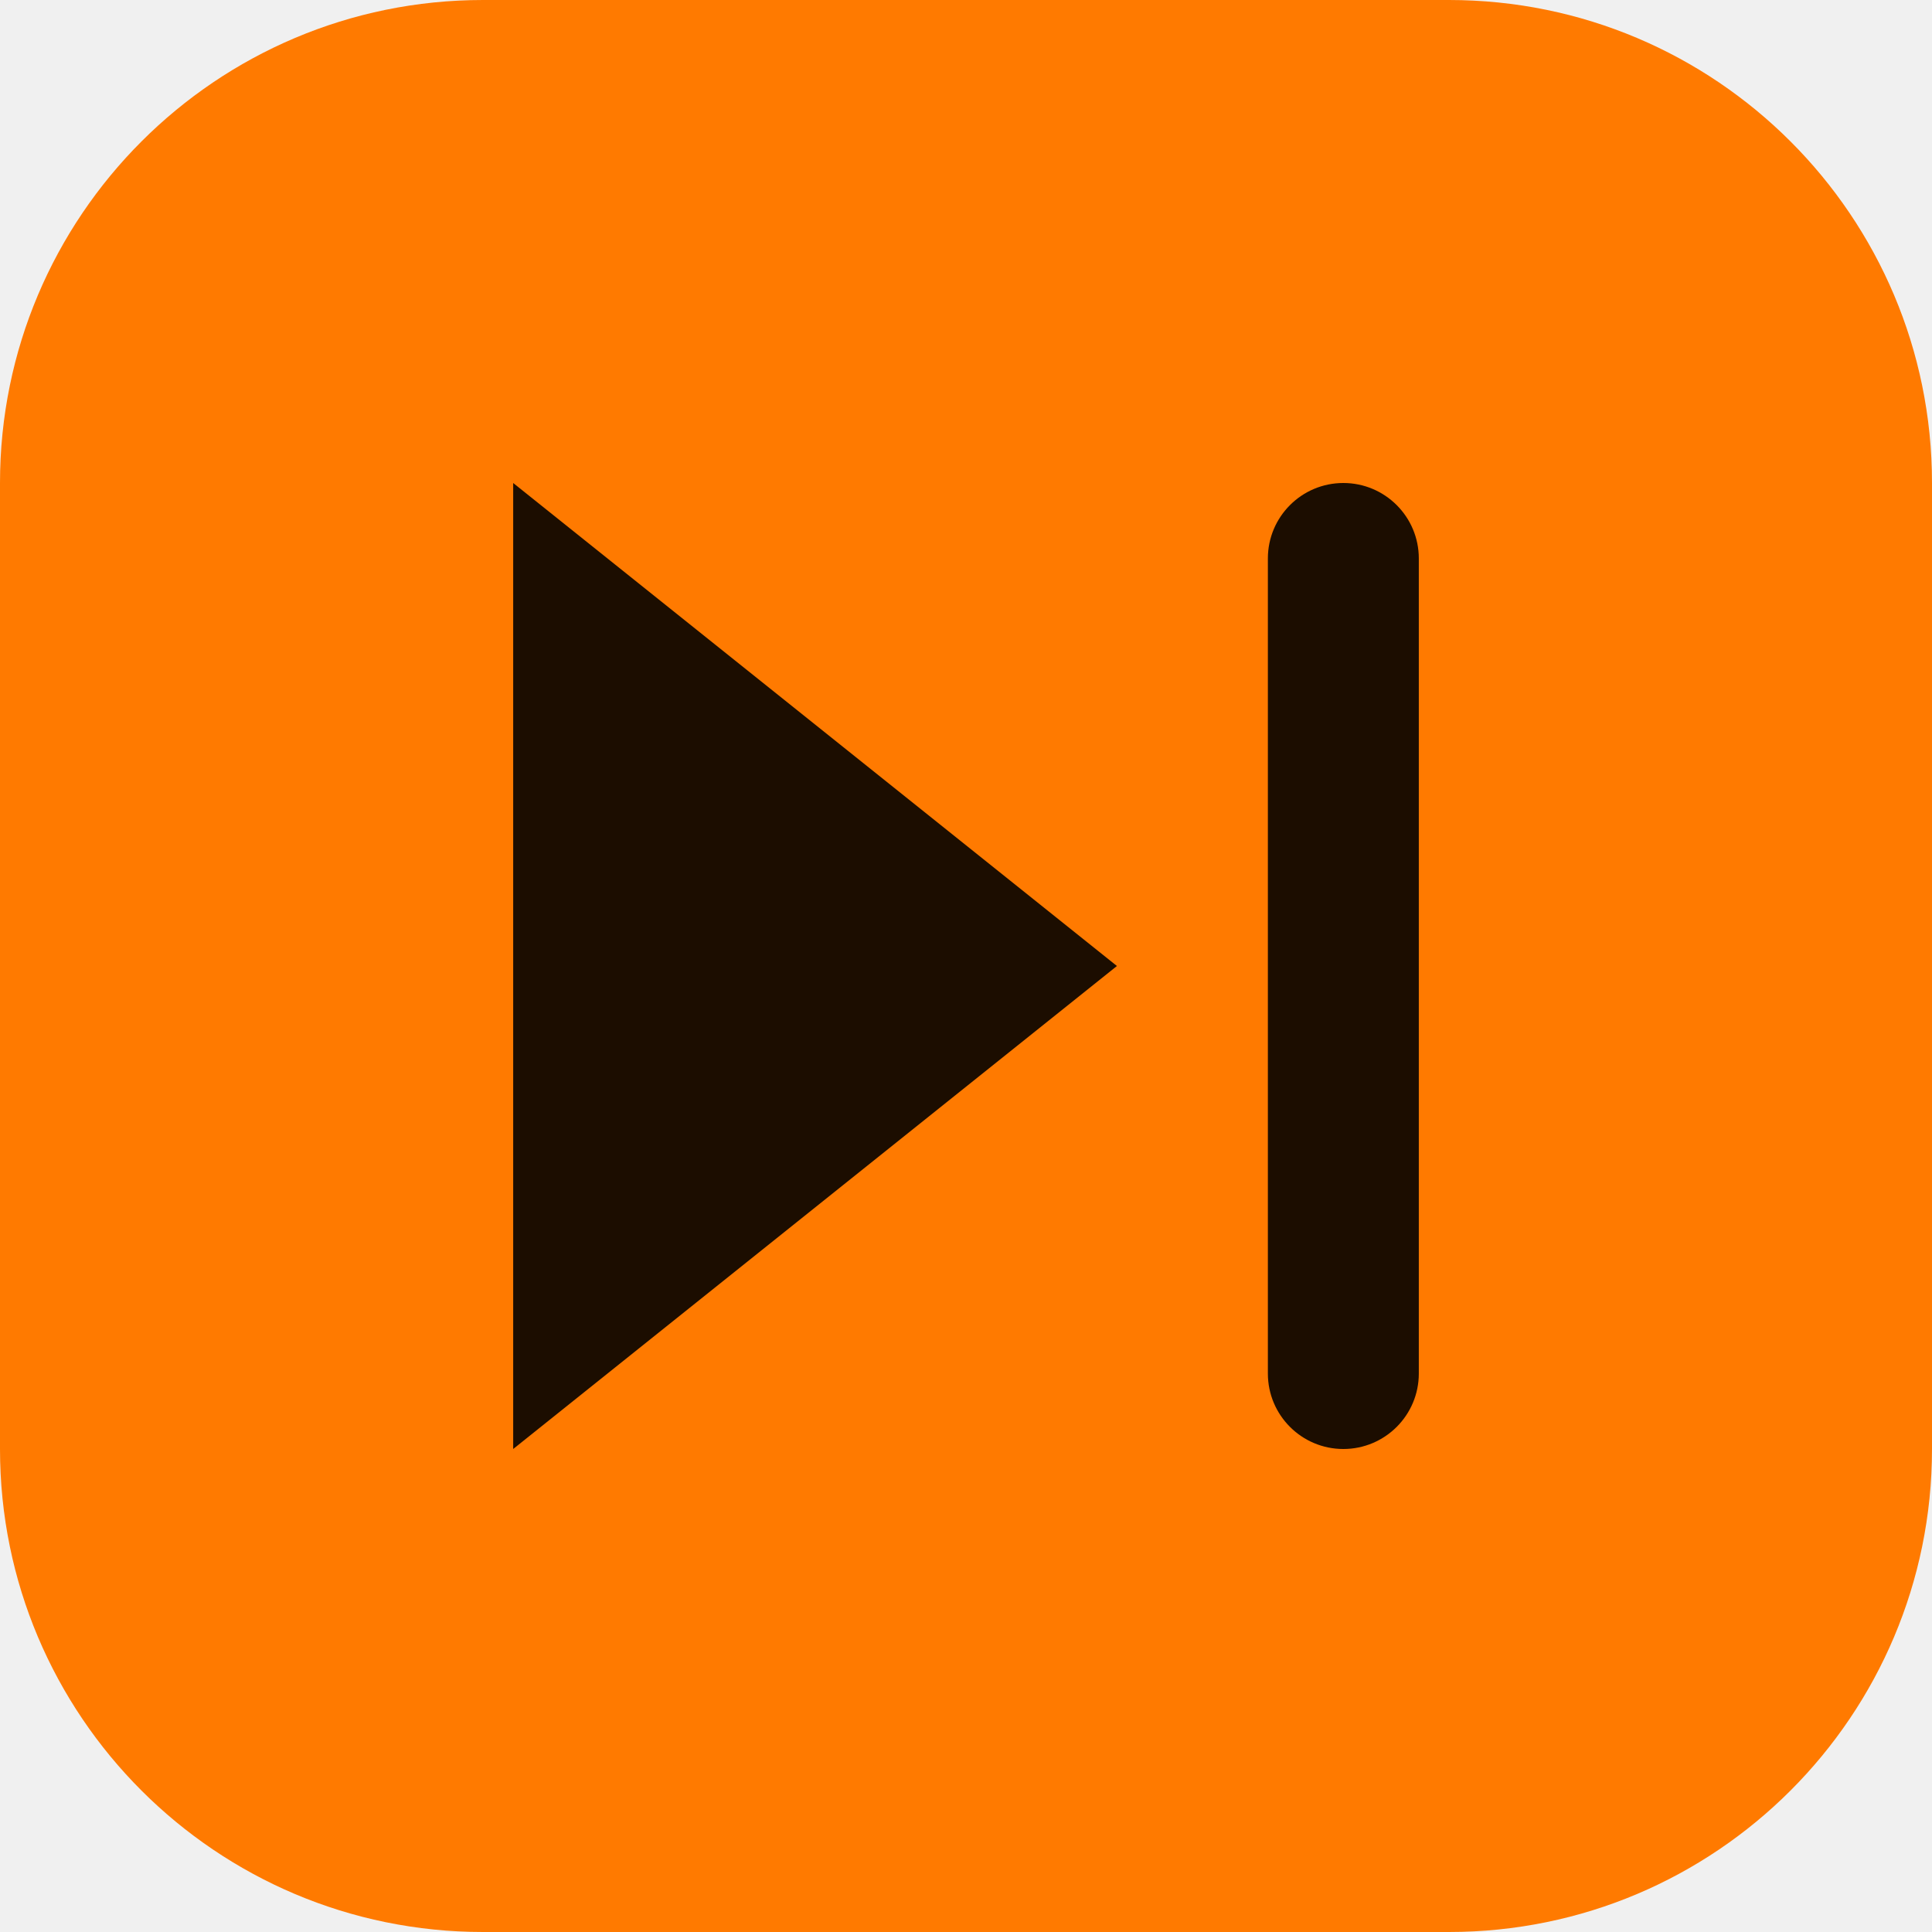
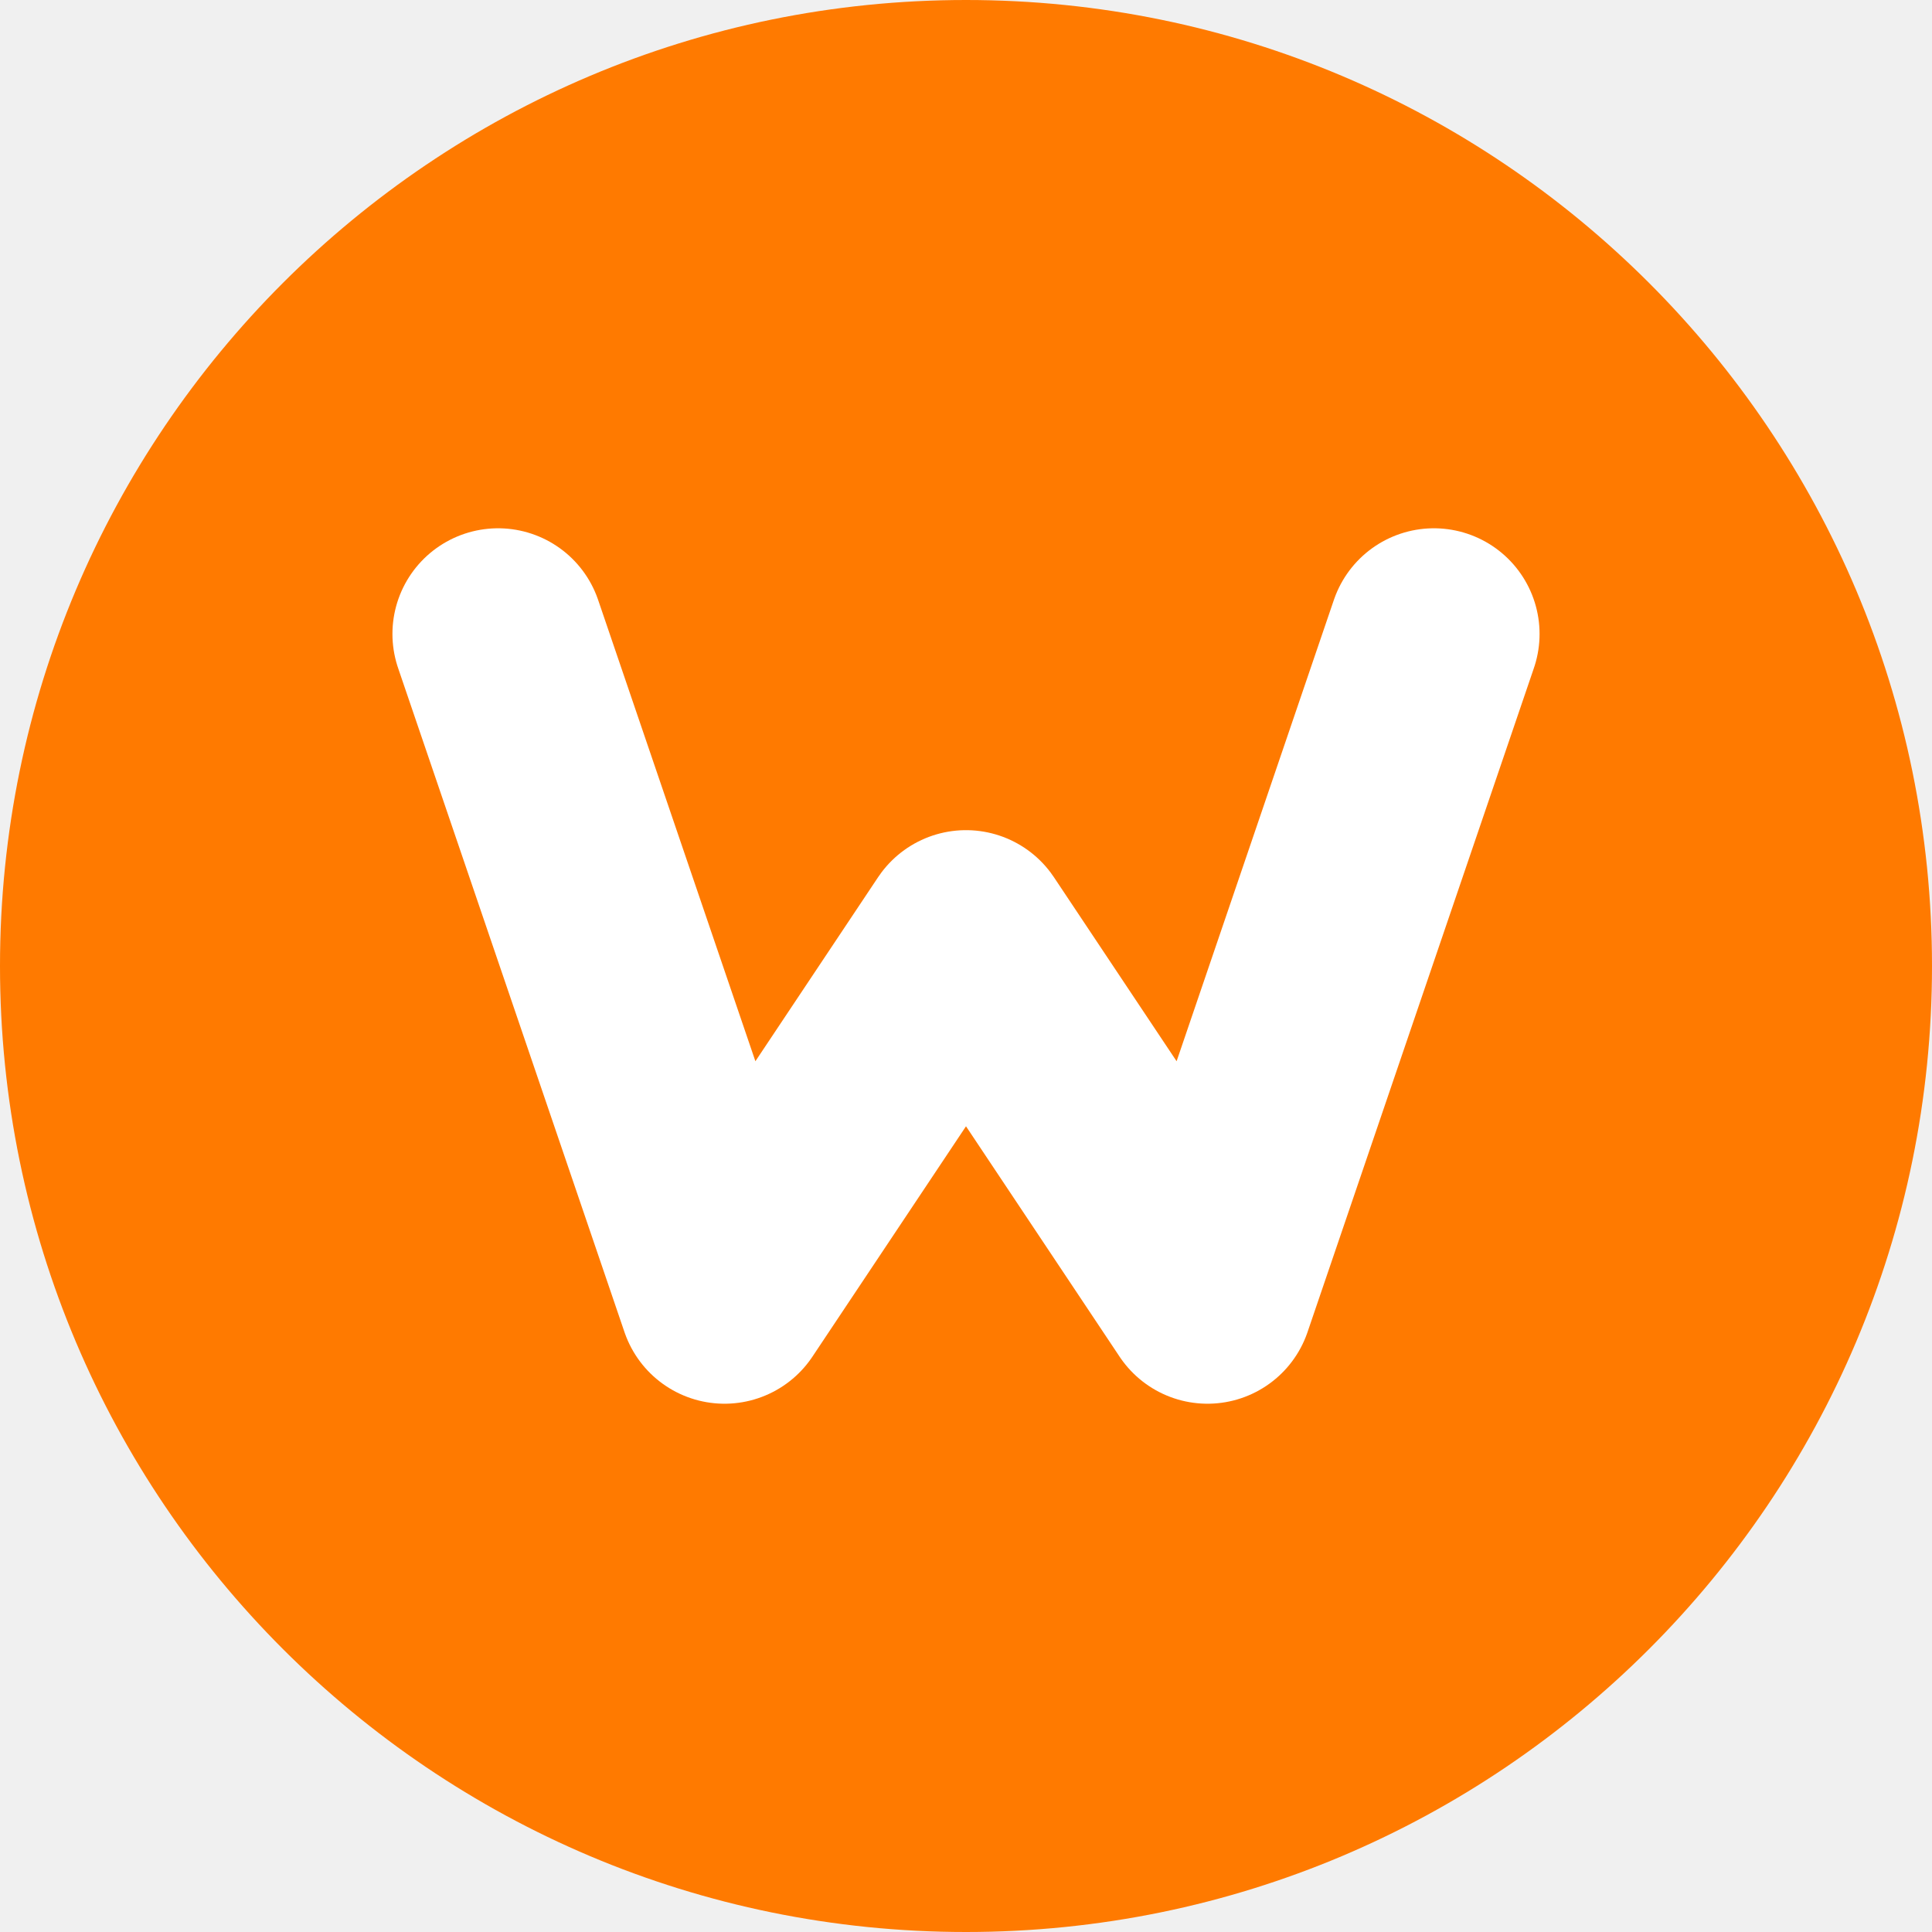
<svg xmlns="http://www.w3.org/2000/svg" viewBox="0 0 64 64">
-   <rect width="64" height="64" rx="16" fill="#ff7a00" />
-   <path d="M17 16v32l20-16z" fill="#1c0d00" />
-   <rect x="42" y="16" width="5" height="32" rx="2.5" fill="#1c0d00" />
+   <circle cx="32" cy="32" r="32" fill="#ff7a00" />
+   <path d="M16.5 21 24 43l8-12 8 12 7.5-22" fill="none" stroke="#ffffff" stroke-width="7" stroke-linecap="round" stroke-linejoin="round" />
</svg>
